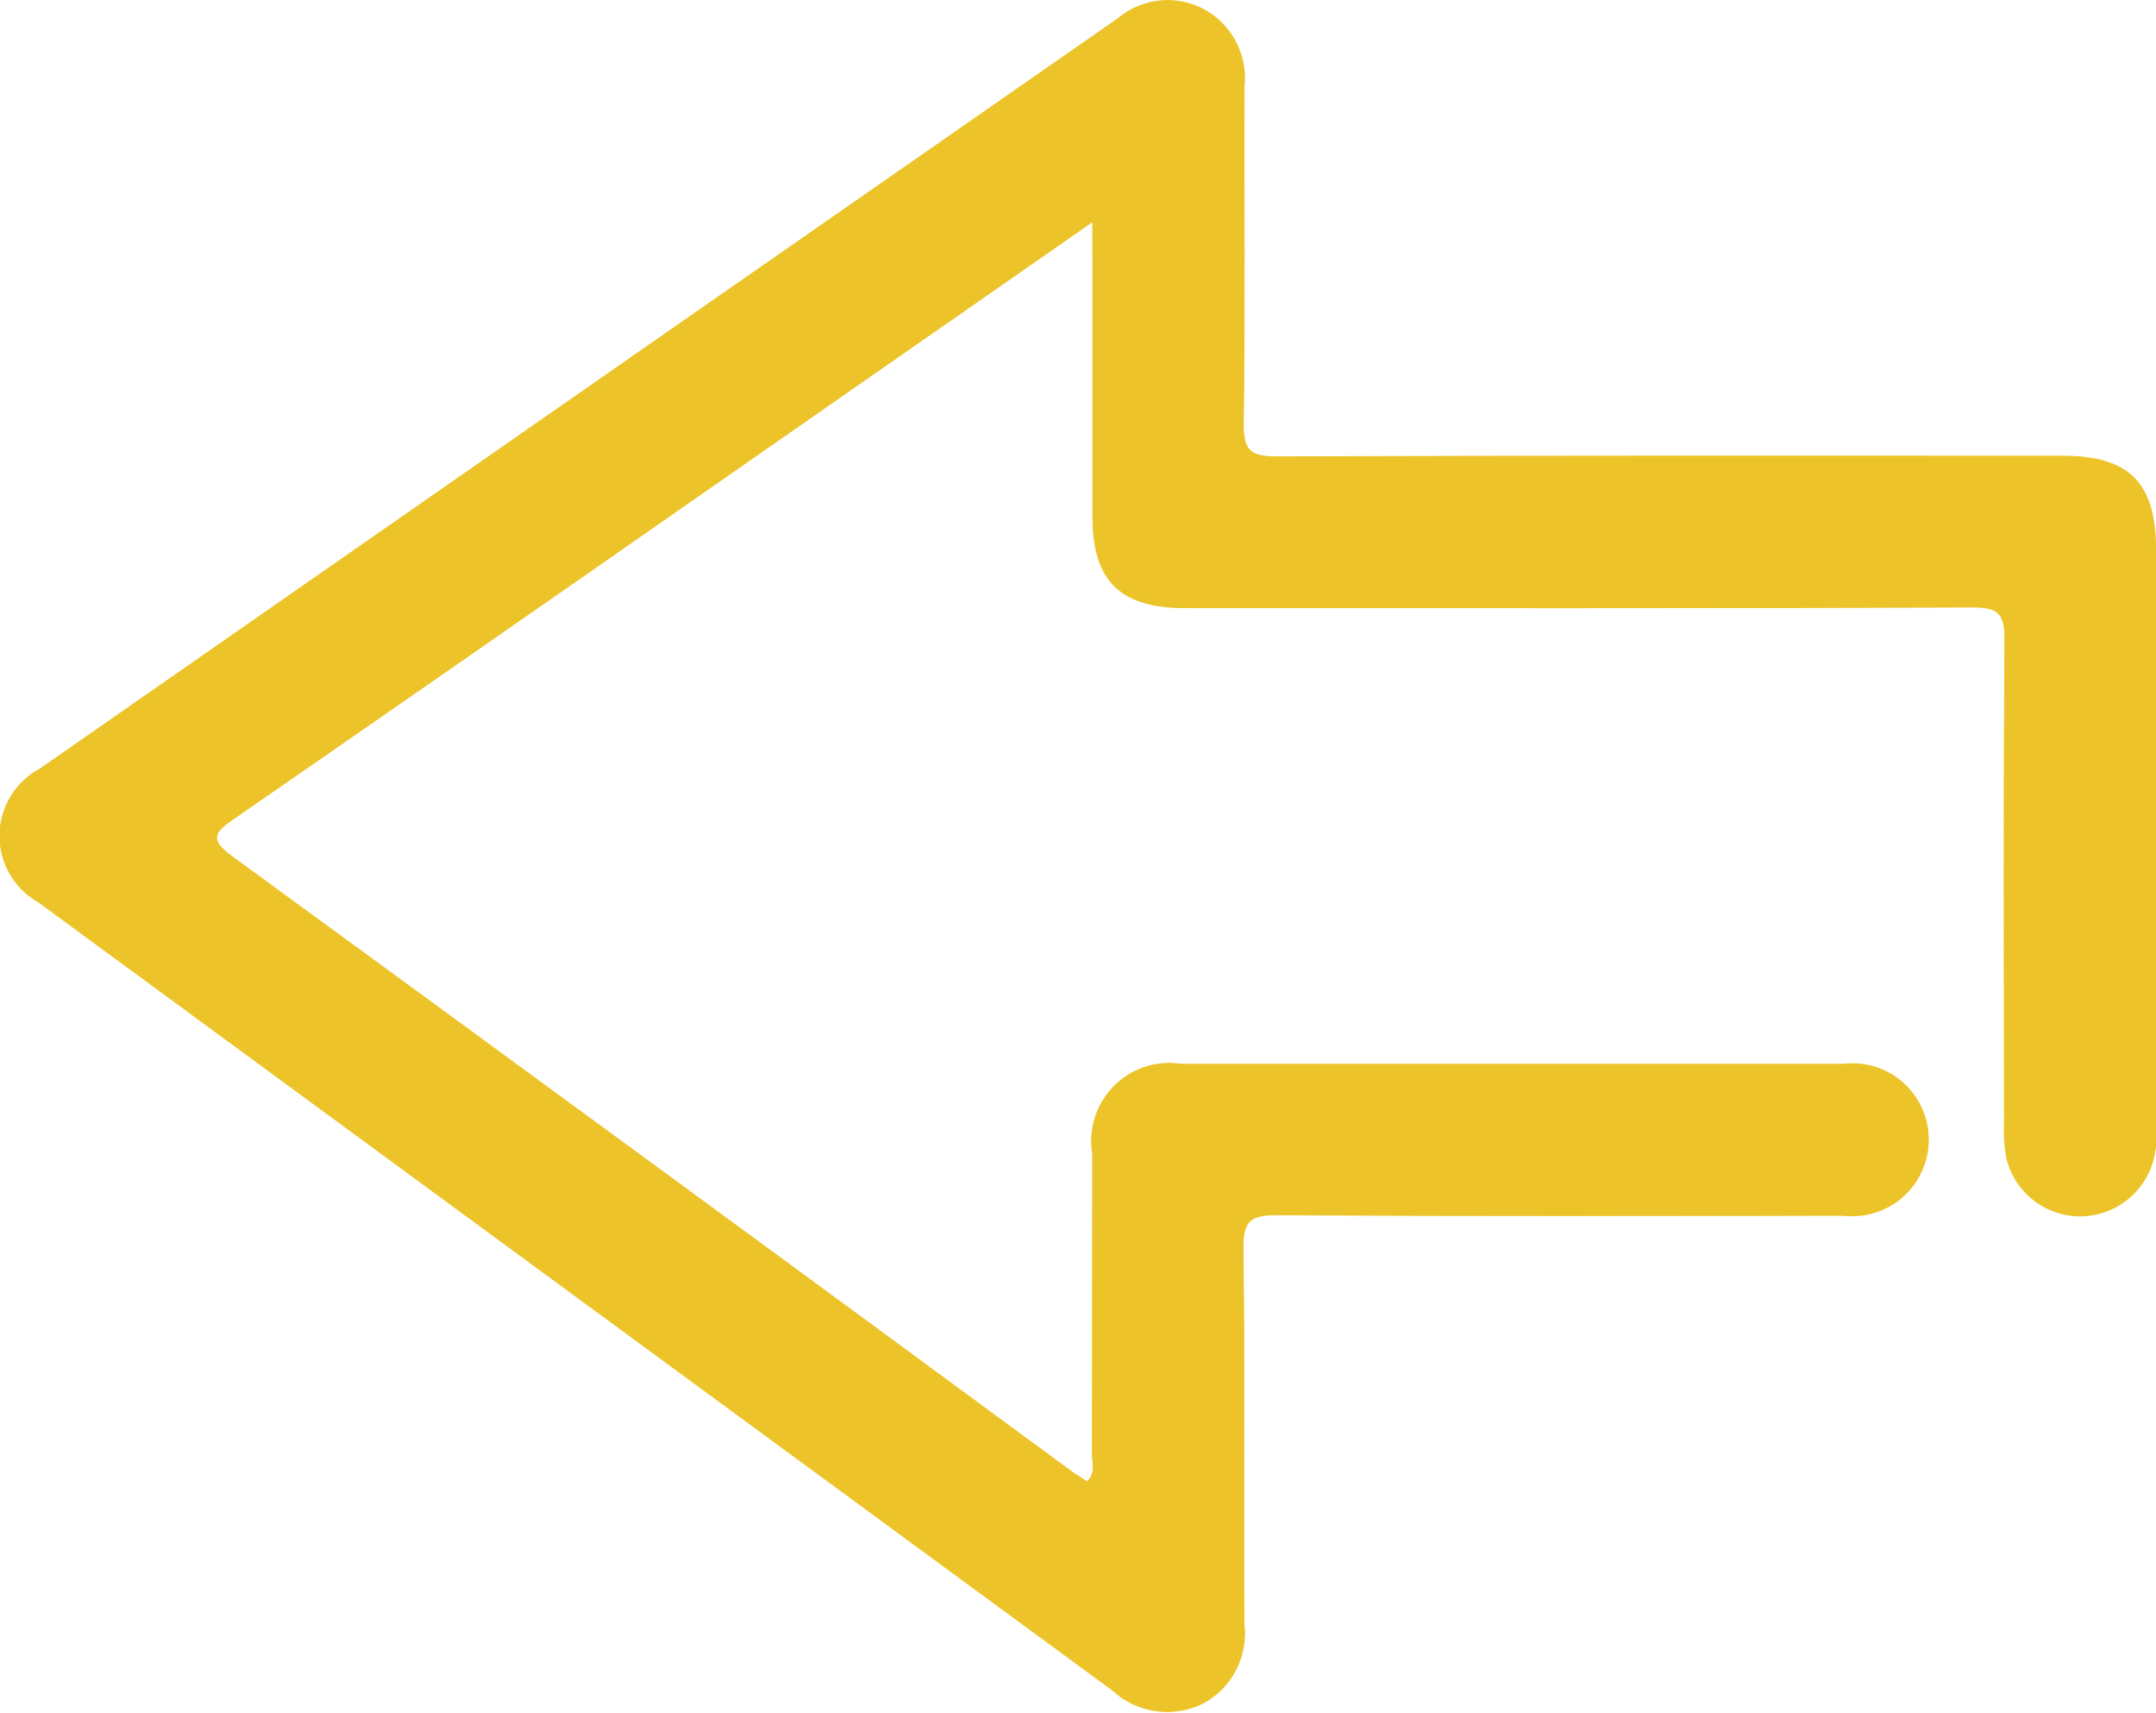
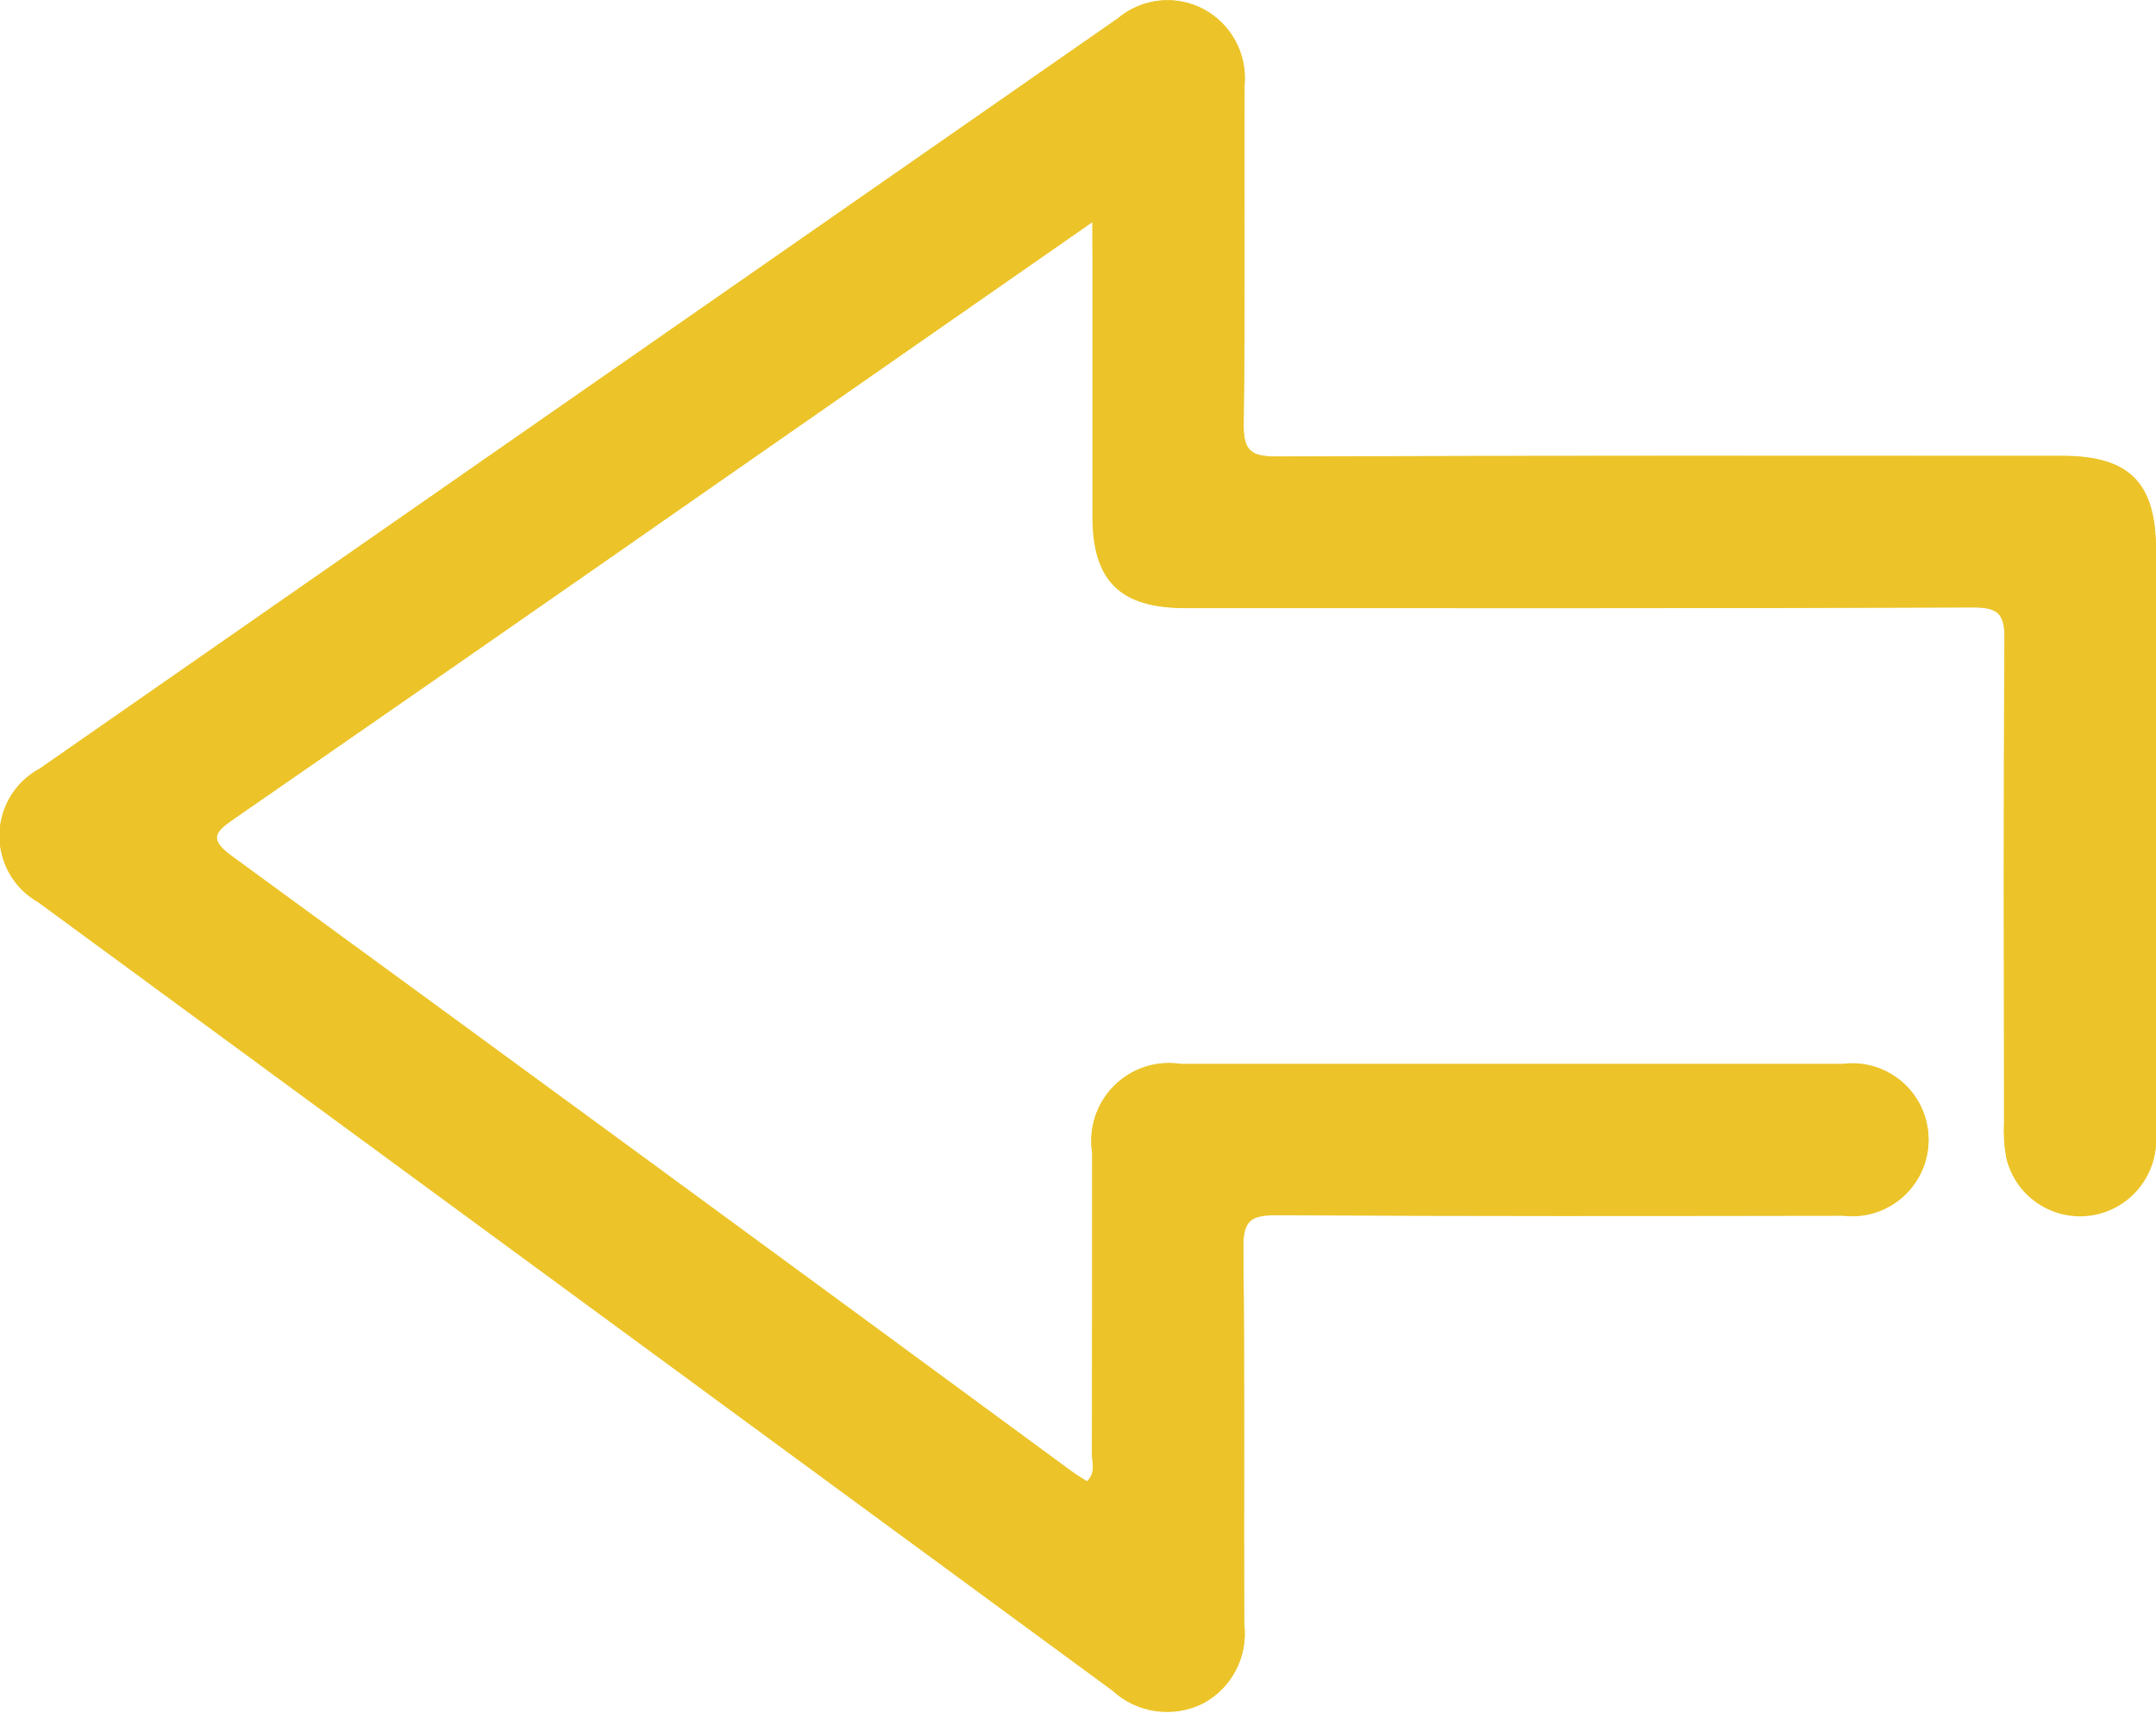
- <svg xmlns="http://www.w3.org/2000/svg" width="40.543" height="32.2" viewBox="0 0 38.411 30.5">
-   <g id="Group_134" data-name="Group 134" transform="translate(-25.205 -11.499)">
+ <svg xmlns="http://www.w3.org/2000/svg" version="1.1" id="Layer_1" x="0px" y="0px" width="40.543px" height="32.2px" viewBox="0 0 40.543 32.2" enable-background="new 0 0 40.543 32.2" xml:space="preserve">
+   <g id="Group_134" transform="translate(-25.205 -11.499)">
    <g id="back" transform="translate(25.205 11.499)">
-       <path id="Path_37" data-name="Path 37" d="M383.866,250.923v.678q0,2.284,0,4.567c0,1.151.492,1.633,1.655,1.633,4.68,0,9.36.007,14.039-.011.447,0,.557.119.554.558-.02,2.875-.011,5.751-.008,8.627a2.7,2.7,0,0,0,.04.616,1.351,1.351,0,0,0,2.664-.393q.009-5.215,0-10.431c0-1.2-.477-1.674-1.67-1.674-4.661,0-9.322-.007-13.983.011-.454,0-.6-.088-.6-.574.03-2.011.006-4.022.015-6.033a1.393,1.393,0,0,0-.726-1.36,1.373,1.373,0,0,0-1.532.164q-9.6,6.683-19.2,13.362a1.356,1.356,0,0,0-.029,2.379q9.564,7.02,19.131,14.037a1.439,1.439,0,0,0,1.623.234,1.41,1.41,0,0,0,.73-1.412c-.011-2.236.012-4.473-.017-6.709-.006-.484.14-.578.6-.576,3.364.02,6.728.013,10.093.009a1.36,1.36,0,1,0-.016-2.7q-5.892,0-11.784,0a1.386,1.386,0,0,0-1.583,1.592c0,1.785,0,3.571-.005,5.356,0,.154.074.332-.091.487-.094-.062-.189-.117-.277-.181q-7.477-5.482-14.958-10.957c-.406-.3-.312-.423.031-.659q4.266-2.947,8.517-5.915Z" transform="translate(-364.403 -246.972)" fill="#ecc429" fill-rule="evenodd" />
-       <path id="Path_38" data-name="Path 38" d="M383.865,250.924l-6.783,4.719q-4.257,2.961-8.517,5.915c-.343.237-.437.363-.031.659q7.49,5.465,14.958,10.957c.088.064.182.12.277.181.165-.155.091-.333.091-.487.006-1.785,0-3.571.005-5.356a1.386,1.386,0,0,1,1.583-1.592q5.892,0,11.784,0a1.36,1.36,0,1,1,.016,2.7c-3.364,0-6.728.011-10.093-.009-.456,0-.6.091-.6.576.028,2.236.006,4.473.017,6.709a1.41,1.41,0,0,1-.73,1.412,1.439,1.439,0,0,1-1.623-.234q-9.561-7.023-19.131-14.037a1.356,1.356,0,0,1,.029-2.379q9.6-6.684,19.2-13.362a1.373,1.373,0,0,1,1.532-.164,1.393,1.393,0,0,1,.726,1.36c-.009,2.011.014,4.022-.015,6.033-.007.486.143.576.6.574,4.661-.017,9.322-.011,13.983-.011,1.193,0,1.67.475,1.67,1.674q0,5.215,0,10.431a1.352,1.352,0,0,1-2.664.393,2.707,2.707,0,0,1-.04-.616c0-2.876-.012-5.751.008-8.627,0-.439-.107-.56-.554-.558-4.68.017-9.36.011-14.039.011-1.163,0-1.653-.482-1.655-1.633q0-2.284,0-4.567C383.865,251.422,383.865,251.241,383.865,250.924Z" transform="translate(-364.402 -246.973)" fill="#ecc429" fill-rule="evenodd" />
+       <path id="Path_37" fill="#ECC429" d="M20.543,4.174V4.89c0,1.607,0,3.214,0,4.82c0,1.215,0.52,1.724,1.747,1.724    c4.94,0,9.88,0.007,14.818-0.012c0.472,0,0.588,0.126,0.585,0.589c-0.021,3.035-0.012,6.07-0.009,9.106    c-0.011,0.218,0.003,0.437,0.042,0.65c0.179,0.767,0.945,1.243,1.713,1.065c0.679-0.158,1.144-0.785,1.1-1.48    c0.006-3.67,0.006-7.339,0-11.01c0-1.267-0.504-1.767-1.764-1.767c-4.919,0-9.839-0.007-14.759,0.012    c-0.479,0-0.634-0.093-0.634-0.606c0.032-2.123,0.007-4.245,0.017-6.368c0.057-0.589-0.245-1.155-0.767-1.436    c-0.523-0.279-1.164-0.21-1.617,0.173C14.261,5.054,7.505,9.755,0.75,14.455c-0.698,0.371-0.963,1.237-0.592,1.936    c0.128,0.241,0.323,0.44,0.562,0.575c6.73,4.939,13.461,9.879,20.192,14.816c0.465,0.432,1.146,0.529,1.713,0.246    c0.539-0.29,0.846-0.881,0.771-1.49c-0.012-2.359,0.012-4.721-0.018-7.08c-0.007-0.512,0.146-0.611,0.633-0.609    c3.551,0.021,7.102,0.015,10.652,0.01c0.788,0.092,1.5-0.473,1.592-1.26c0.091-0.788-0.474-1.5-1.262-1.592    c-0.115-0.014-0.23-0.013-0.346,0.002c-4.146,0-8.293,0-12.438,0c-0.798-0.125-1.547,0.42-1.672,1.219    c-0.024,0.152-0.023,0.309,0.001,0.462c0,1.884,0,3.769-0.005,5.653c0,0.162,0.078,0.35-0.096,0.514    c-0.099-0.065-0.199-0.123-0.292-0.191C14.884,23.807,9.621,19.953,4.357,16.1c-0.428-0.317-0.329-0.447,0.033-0.696    c3.002-2.074,5.999-4.155,8.99-6.243L20.543,4.174z" />
+       <path id="Path_38" fill="#ECC429" d="M20.543,4.174l-7.159,4.981c-2.996,2.083-5.992,4.165-8.99,6.243    c-0.362,0.25-0.461,0.383-0.033,0.696c5.271,3.846,10.533,7.701,15.788,11.565c0.093,0.068,0.192,0.127,0.292,0.191    c0.174-0.164,0.096-0.352,0.096-0.514c0.006-1.885,0-3.77,0.005-5.654c-0.13-0.797,0.412-1.549,1.208-1.679    c0.152-0.024,0.309-0.025,0.462-0.001c4.146,0,8.292,0,12.438,0c0.786-0.101,1.505,0.455,1.605,1.242    c0.101,0.785-0.455,1.505-1.242,1.605c-0.115,0.015-0.231,0.016-0.347,0.002c-3.551,0-7.102,0.012-10.653-0.01    c-0.48,0-0.633,0.096-0.633,0.608c0.029,2.36,0.006,4.722,0.018,7.081c0.074,0.607-0.231,1.199-0.771,1.49    c-0.566,0.283-1.249,0.185-1.713-0.246c-6.728-4.942-13.459-9.881-20.193-14.816c-0.689-0.388-0.933-1.261-0.545-1.95    c0.134-0.238,0.334-0.433,0.576-0.562C7.51,9.745,14.265,5.043,21.021,0.345c0.452-0.383,1.093-0.452,1.616-0.173    c0.521,0.281,0.824,0.846,0.768,1.436c-0.01,2.123,0.014,4.245-0.017,6.368c-0.007,0.513,0.151,0.608,0.634,0.606    c4.92-0.018,9.839-0.012,14.759-0.012c1.259,0,1.763,0.501,1.763,1.767c0,3.669,0,7.34,0,11.01    c0.044,0.787-0.559,1.46-1.346,1.504c-0.688,0.038-1.305-0.42-1.467-1.09c-0.038-0.214-0.053-0.432-0.041-0.65    c0-3.035-0.014-6.07,0.008-9.105c0-0.464-0.113-0.591-0.585-0.589c-4.939,0.018-9.88,0.012-14.817,0.012    c-1.229,0-1.745-0.509-1.748-1.724c0-1.607,0-3.214,0-4.82C20.543,4.7,20.543,4.508,20.543,4.174z" />
    </g>
  </g>
</svg>
